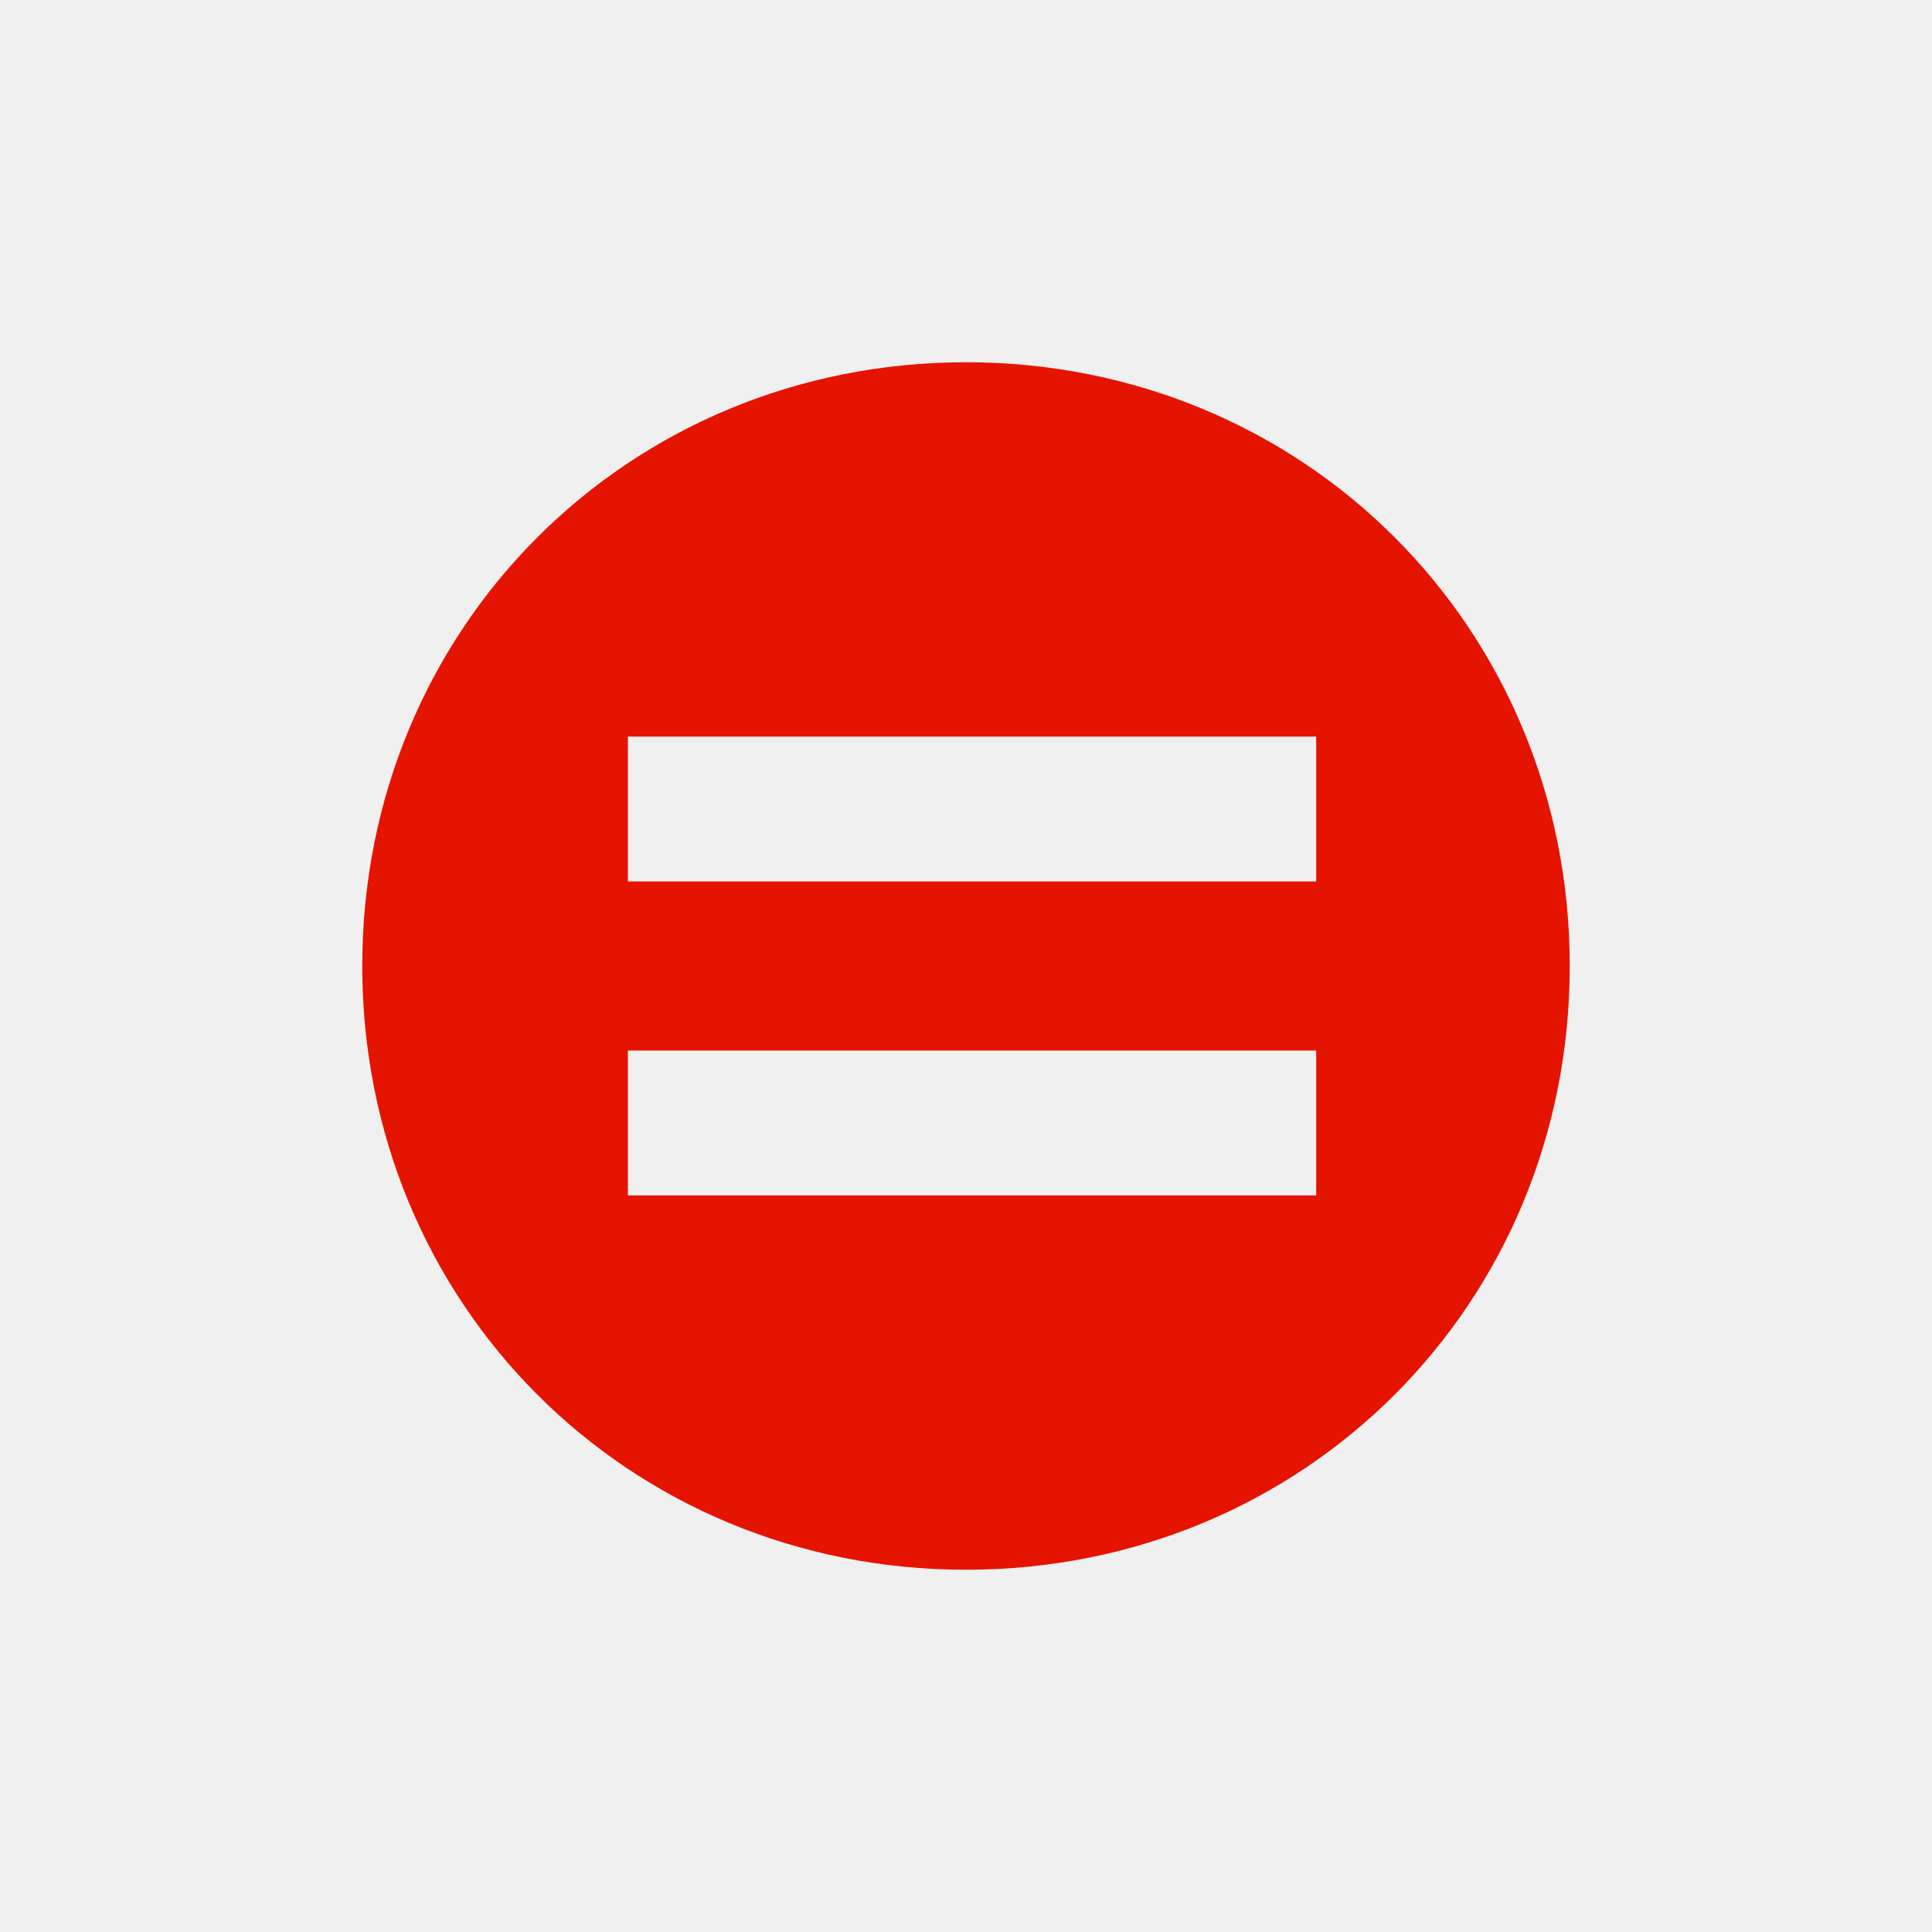
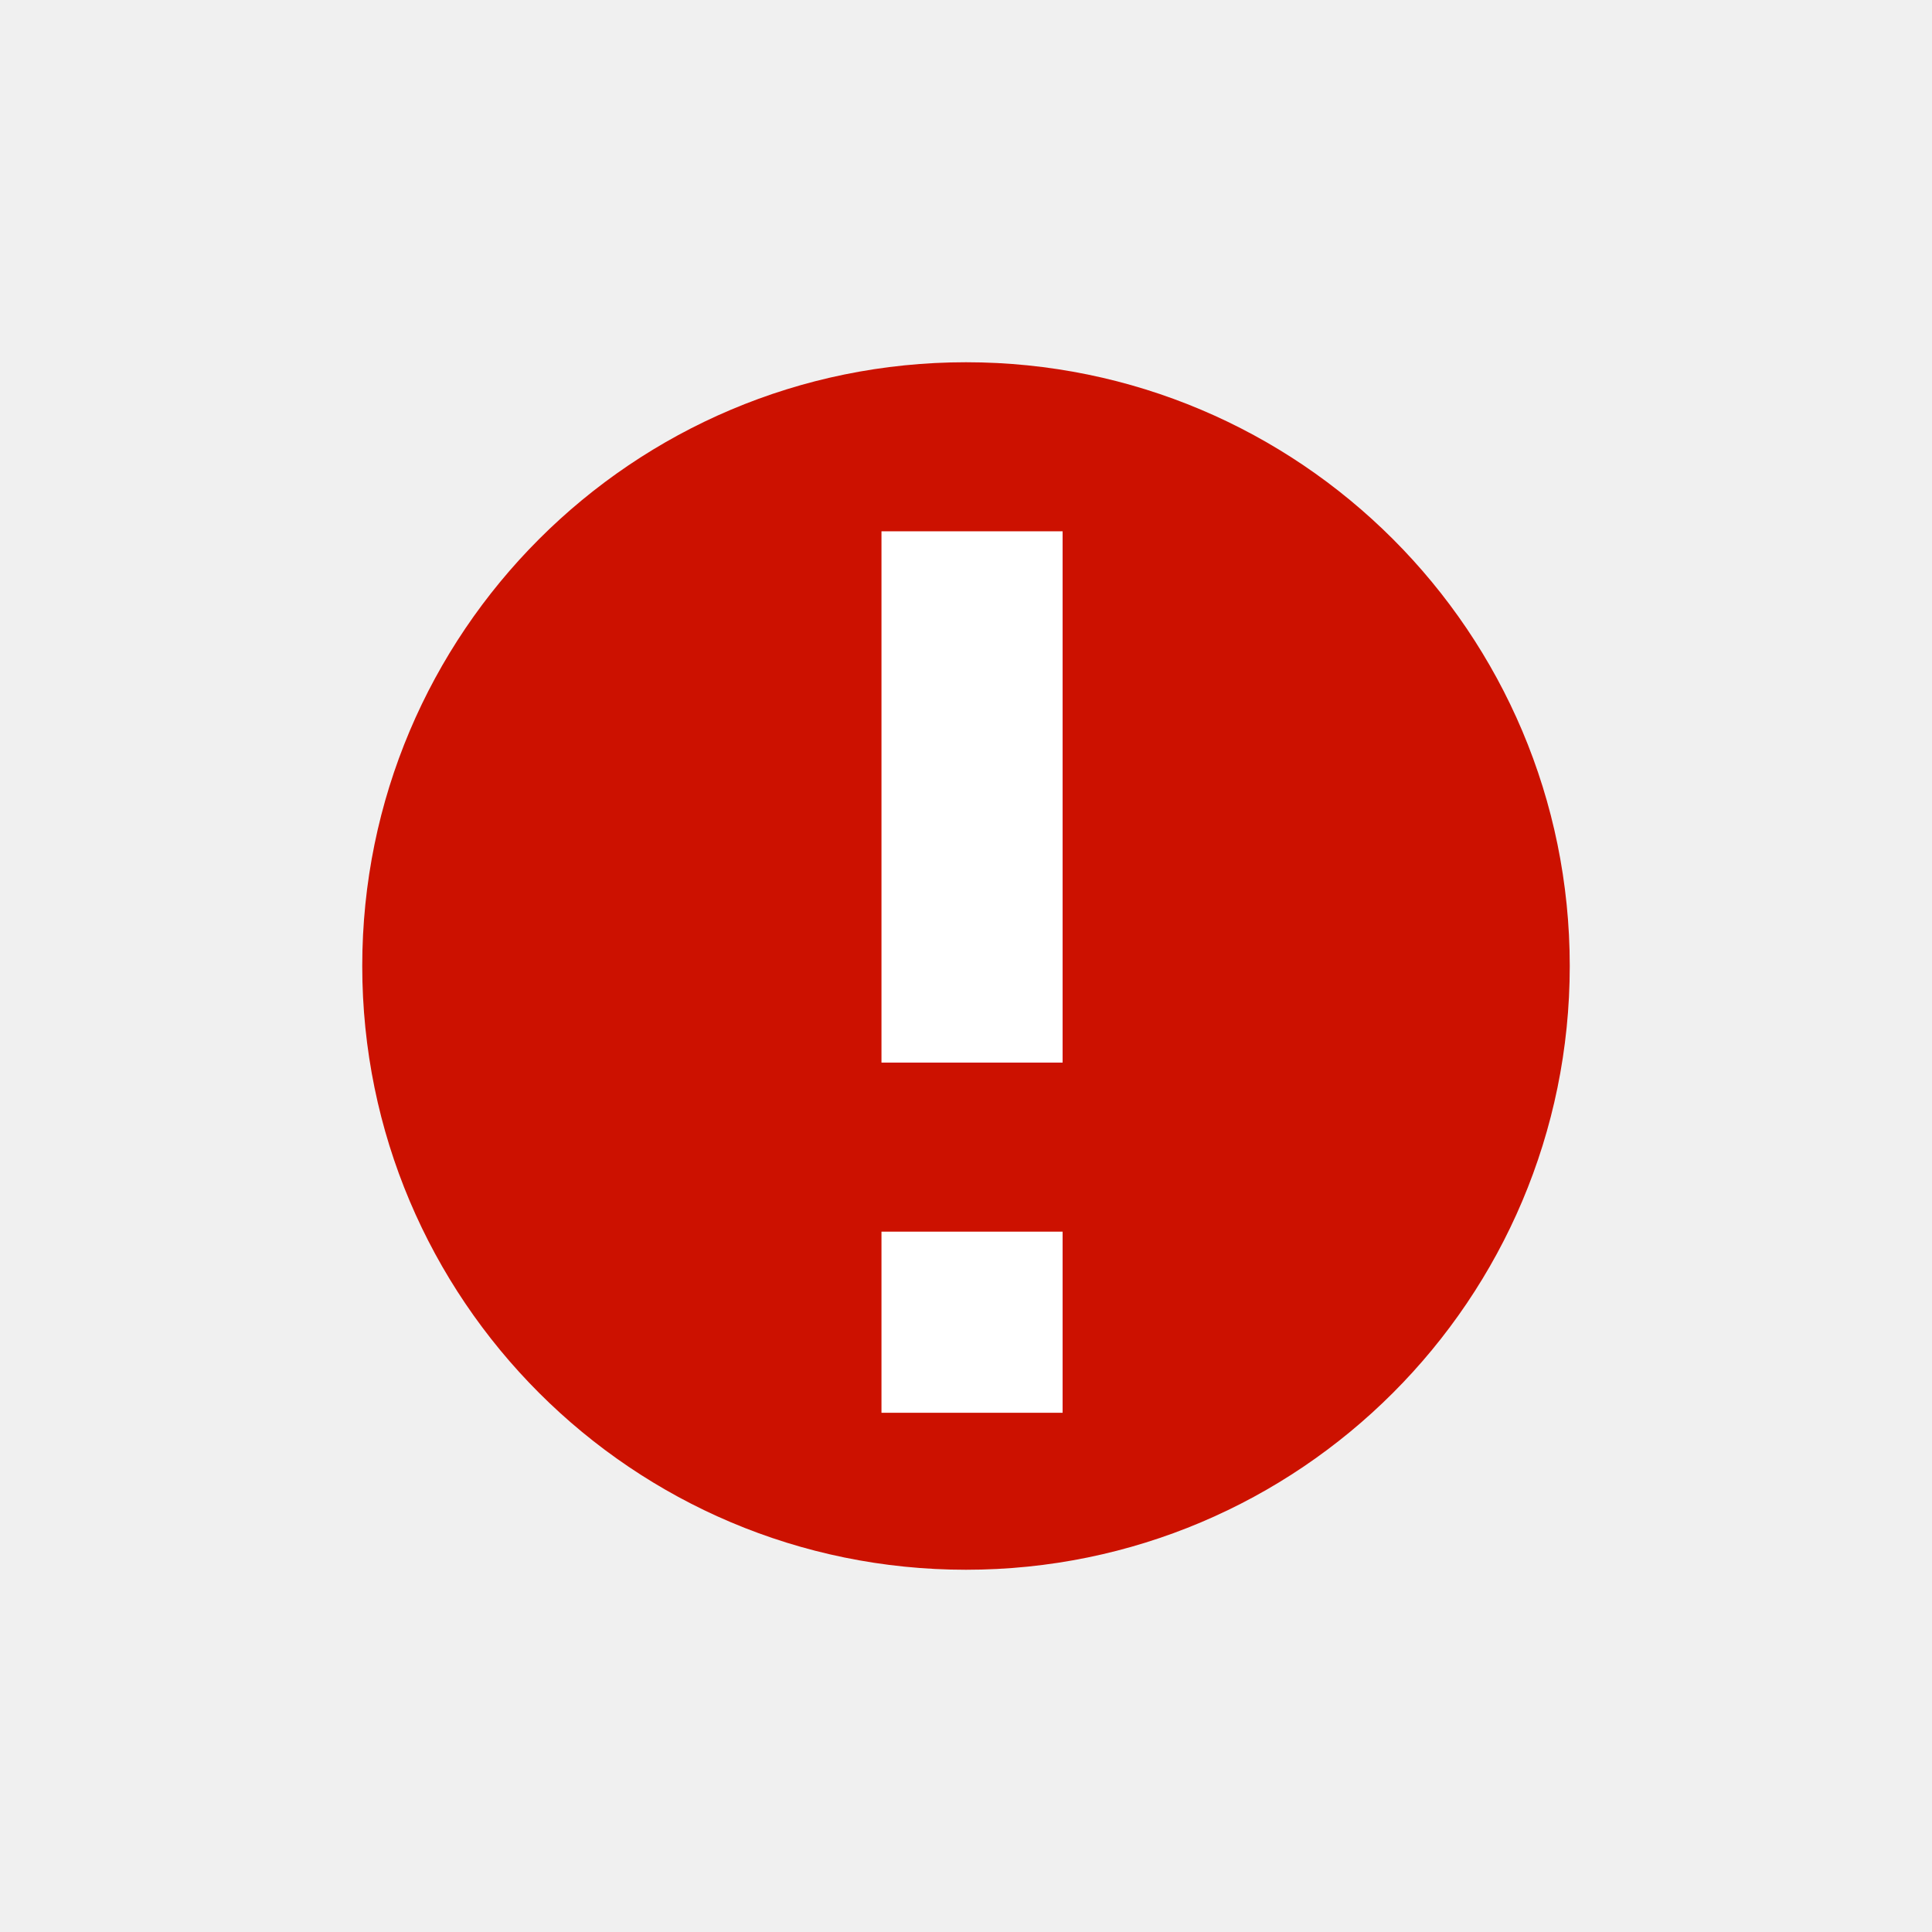
<svg xmlns="http://www.w3.org/2000/svg" version="1.1" id="Layer_1" x="0px" y="0px" viewBox="0 0 16 16" style="enable-background:new 0 0 16 16;" xml:space="preserve">
  <style type="text/css">
- 	.st0{fill:#E51400;}
+ 	.st0{fill:#CC1100;}
+ 	.st1{fill:#FFFFFF;}
</style>
-   <path class="st0" d="M8,3C5.2,3,3,5.2,3,8s2.2,5,5,5s5-2.2,5-5S10.8,3,8,3z M10.8,9.9H5.2V8.7h5.7V9.9z M10.8,7.3H5.2V6.1h5.7V7.3z" />
+   <g>
+     <g>
+       <circle class="st0" cx="8" cy="8" r="5" />
+     </g>
+   </g>
+   <g>
+     <rect x="7.3" y="10.2" class="st1" width="1.5" height="1.5" />
+     <rect x="7.3" y="4.4" class="st1" width="1.5" height="4.4" />
+   </g>
</svg>
